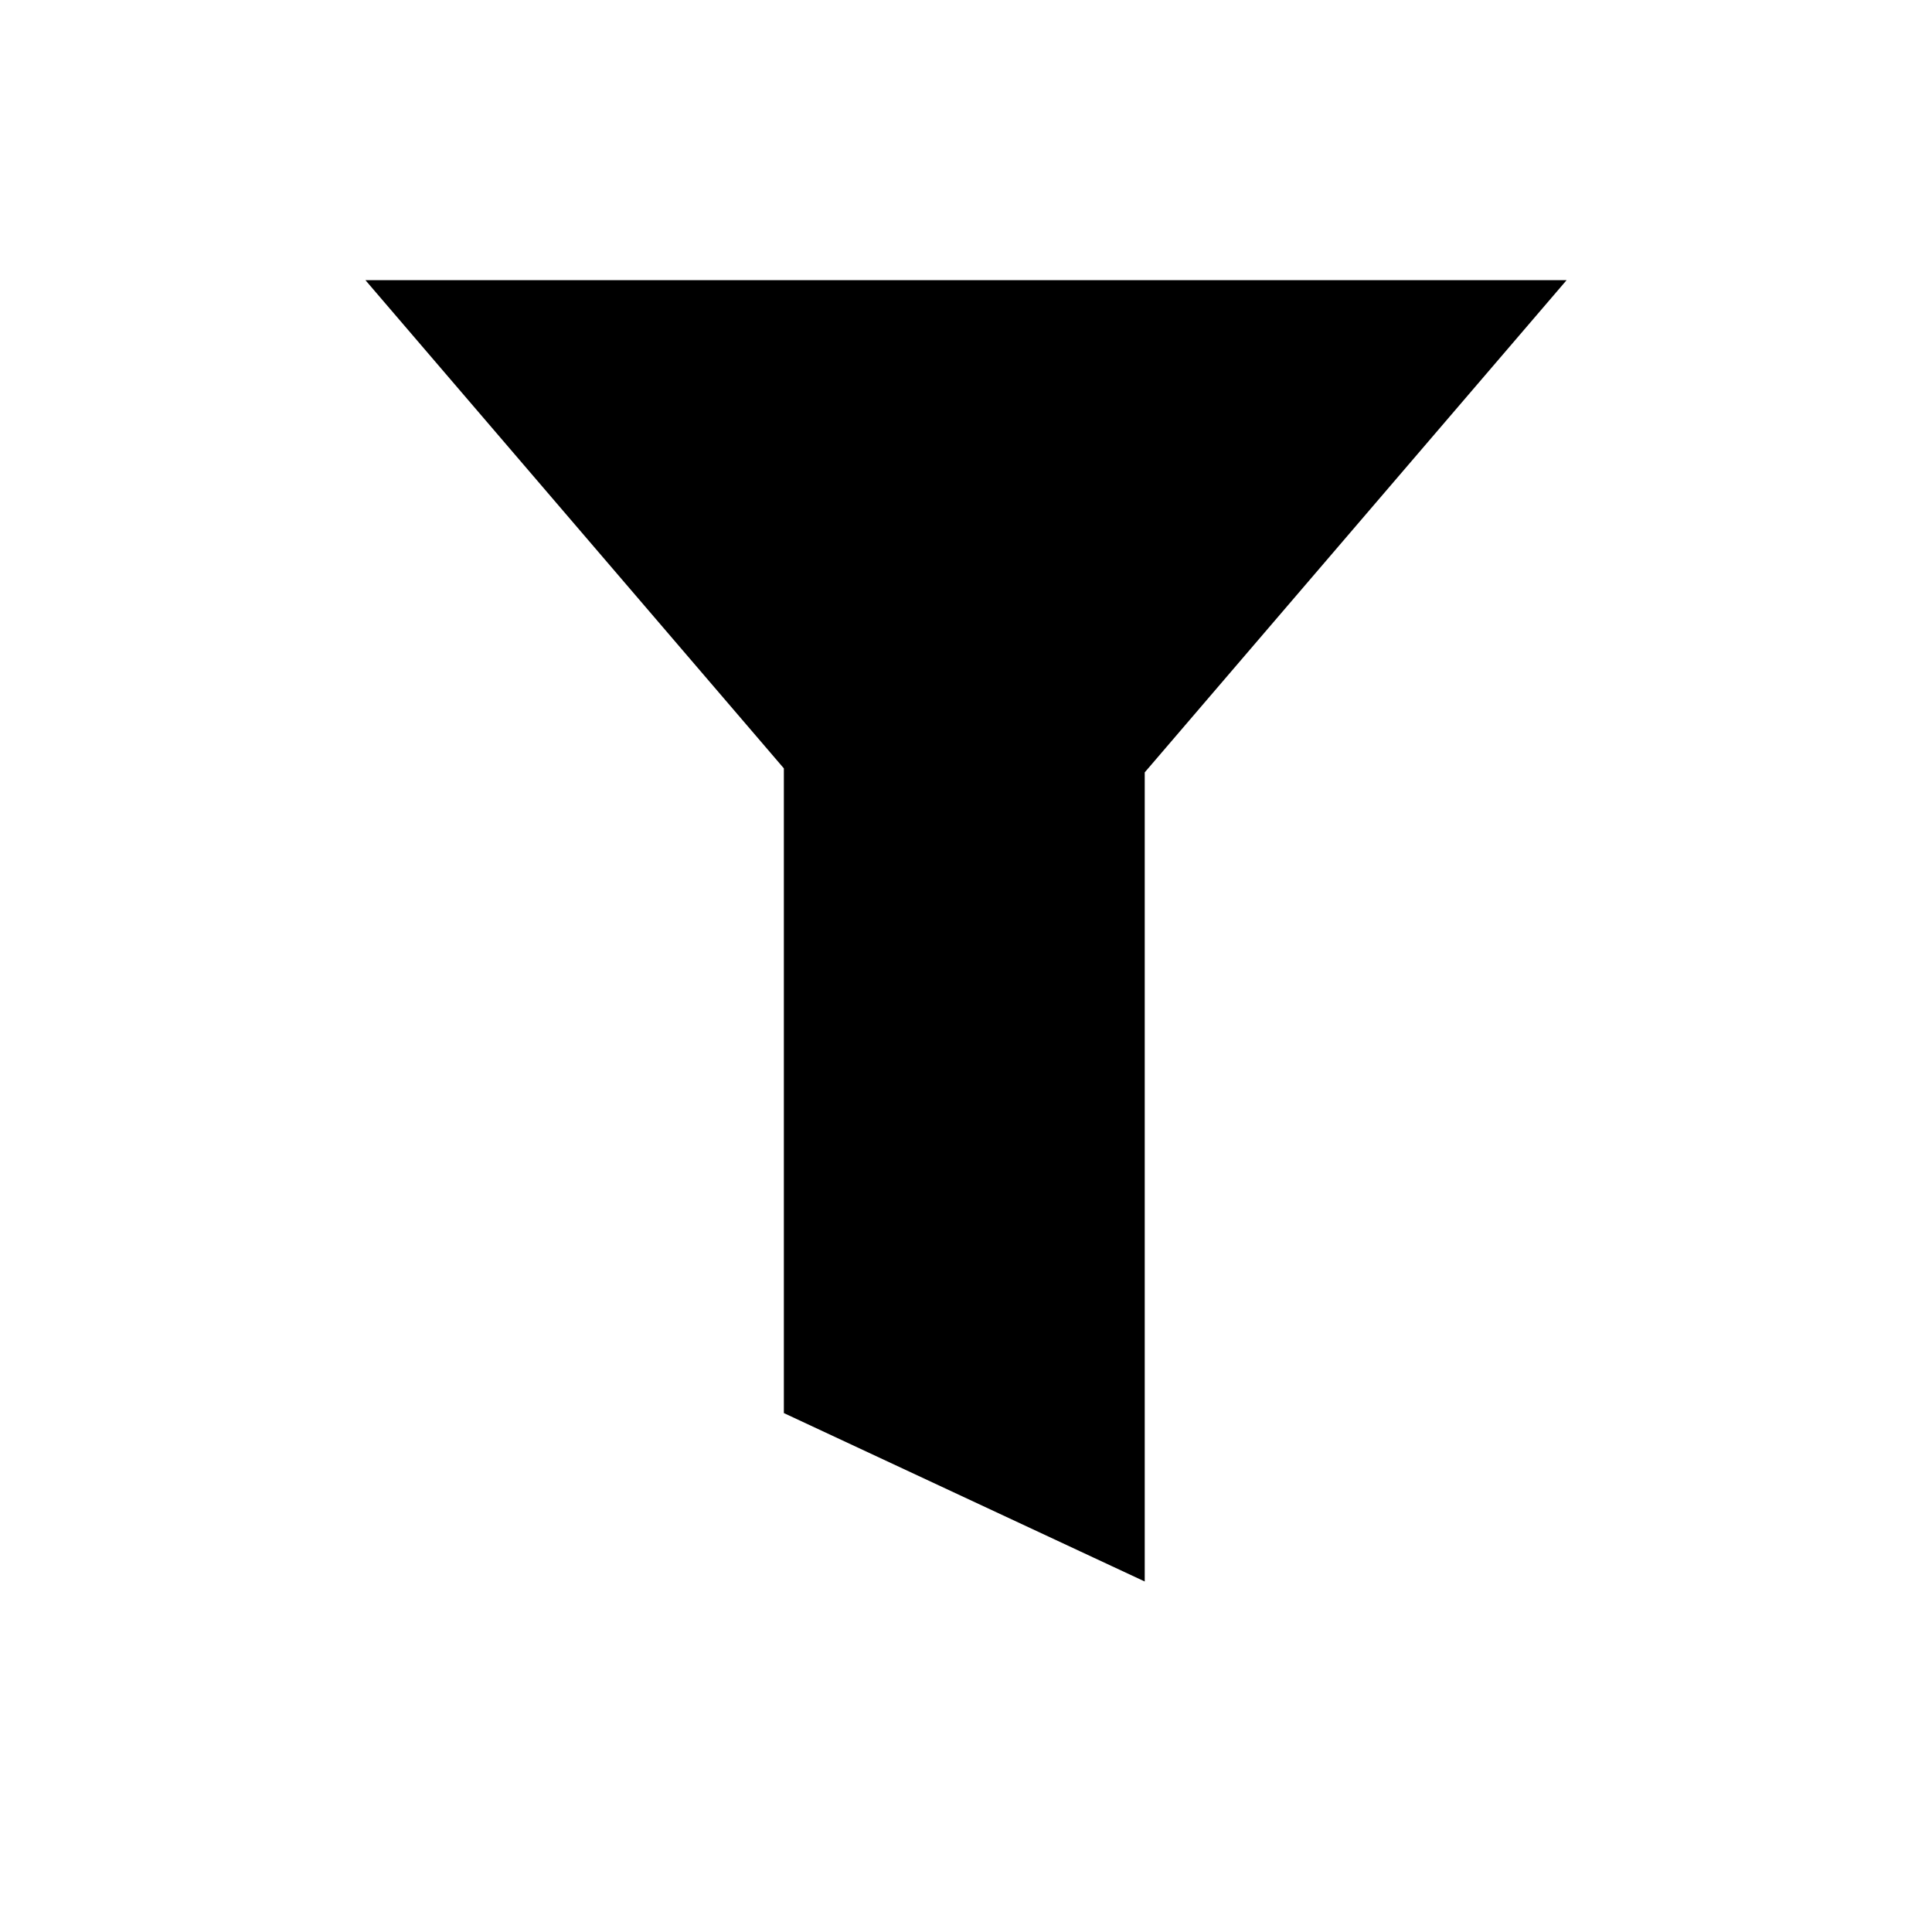
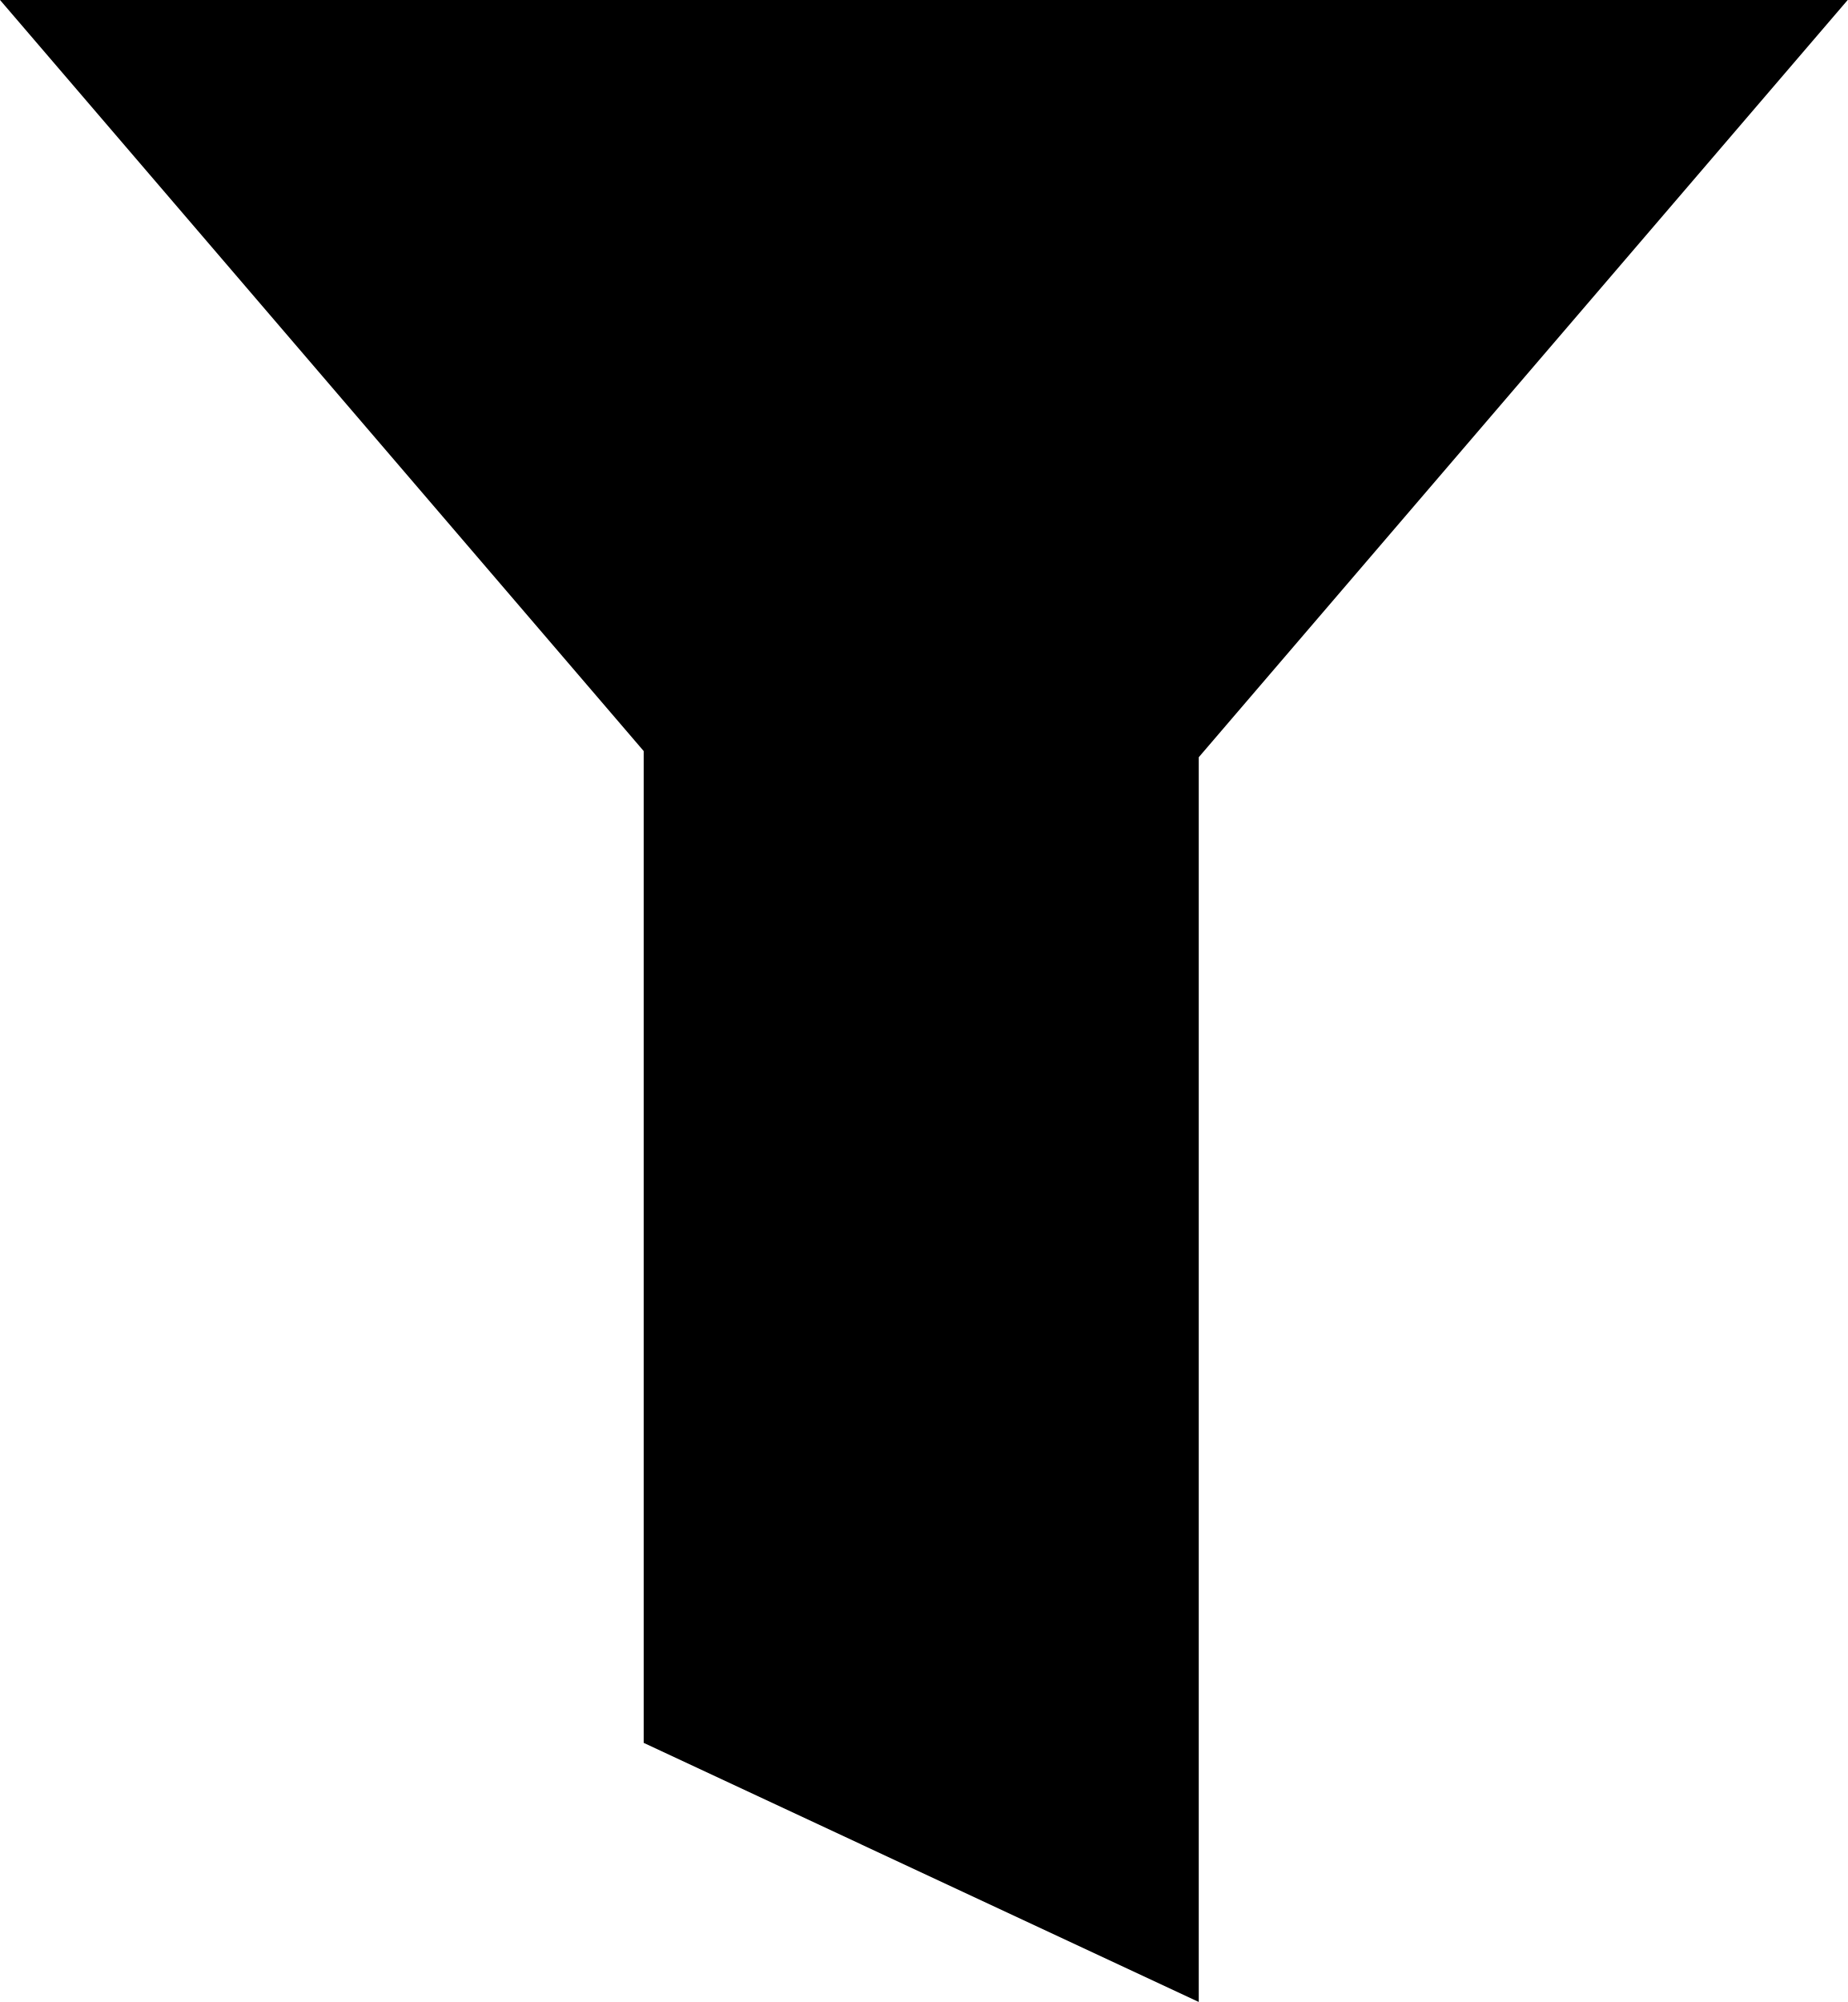
- <svg xmlns="http://www.w3.org/2000/svg" width="100" height="100" viewBox="0 0 26.458 26.458" version="1.1" id="svg928">
+ <svg xmlns="http://www.w3.org/2000/svg" width="62.174" height="67.357" viewBox="0 0 16.45 17.822" version="1.1" id="svg928">
  <defs id="defs922" />
-   <g id="layer1">
-     <path id="path1493" style="fill:#000000;stroke:#000000;stroke-width:1px;stroke-linecap:butt;stroke-linejoin:miter;stroke-opacity:1;fill-opacity:1" d="M 20 15 L 41.275 39.822 L 41.072 39.822 L 41.072 72.822 L 58.75 81.072 L 58.75 39.822 L 58.725 39.822 L 80 15 L 20 15 z " transform="scale(0.2645833)" />
+   <g id="layer1" transform="translate(-5.004043,-3.836458)">
+     <path id="path1493" style="fill:#000000;fill-opacity:1;stroke:#000000;stroke-width:1px;stroke-linecap:butt;stroke-linejoin:miter;stroke-opacity:1" d="m 20,15 21.275,24.822 h -0.203 v 33 l 17.678,8.25 v -41.25 H 58.725 L 80,15 Z" transform="scale(0.2645833)" />
  </g>
</svg>
